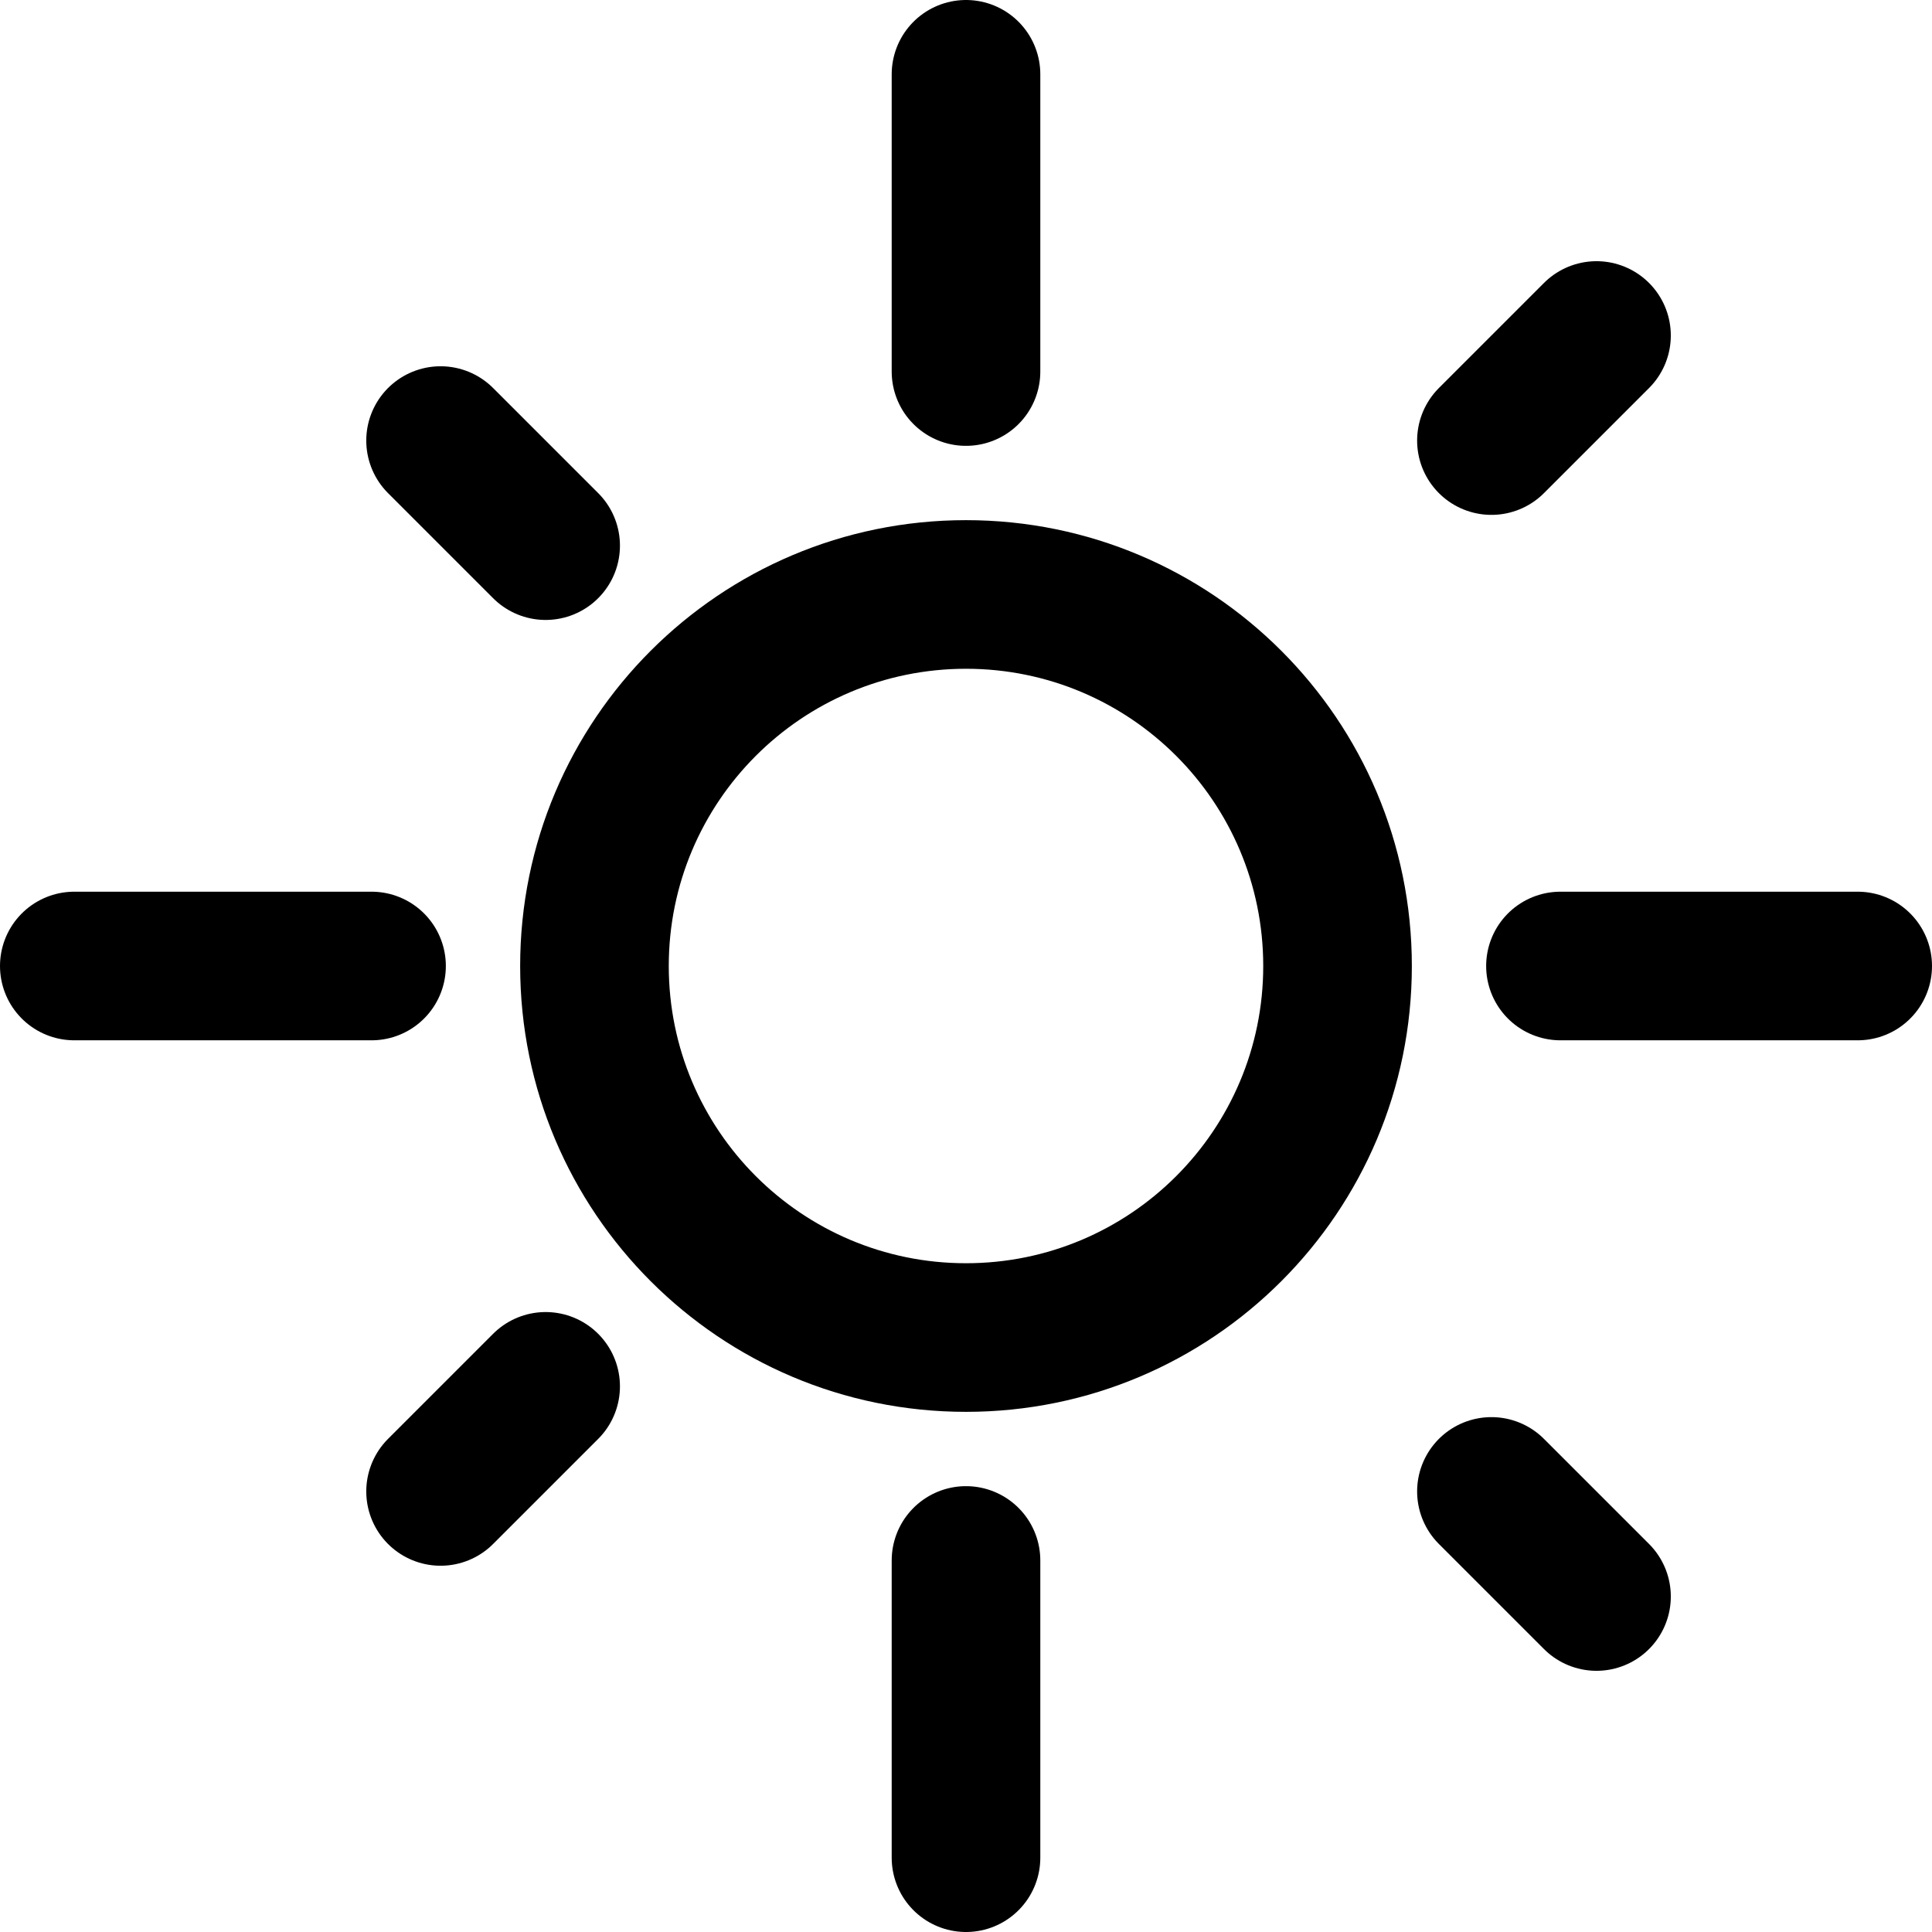
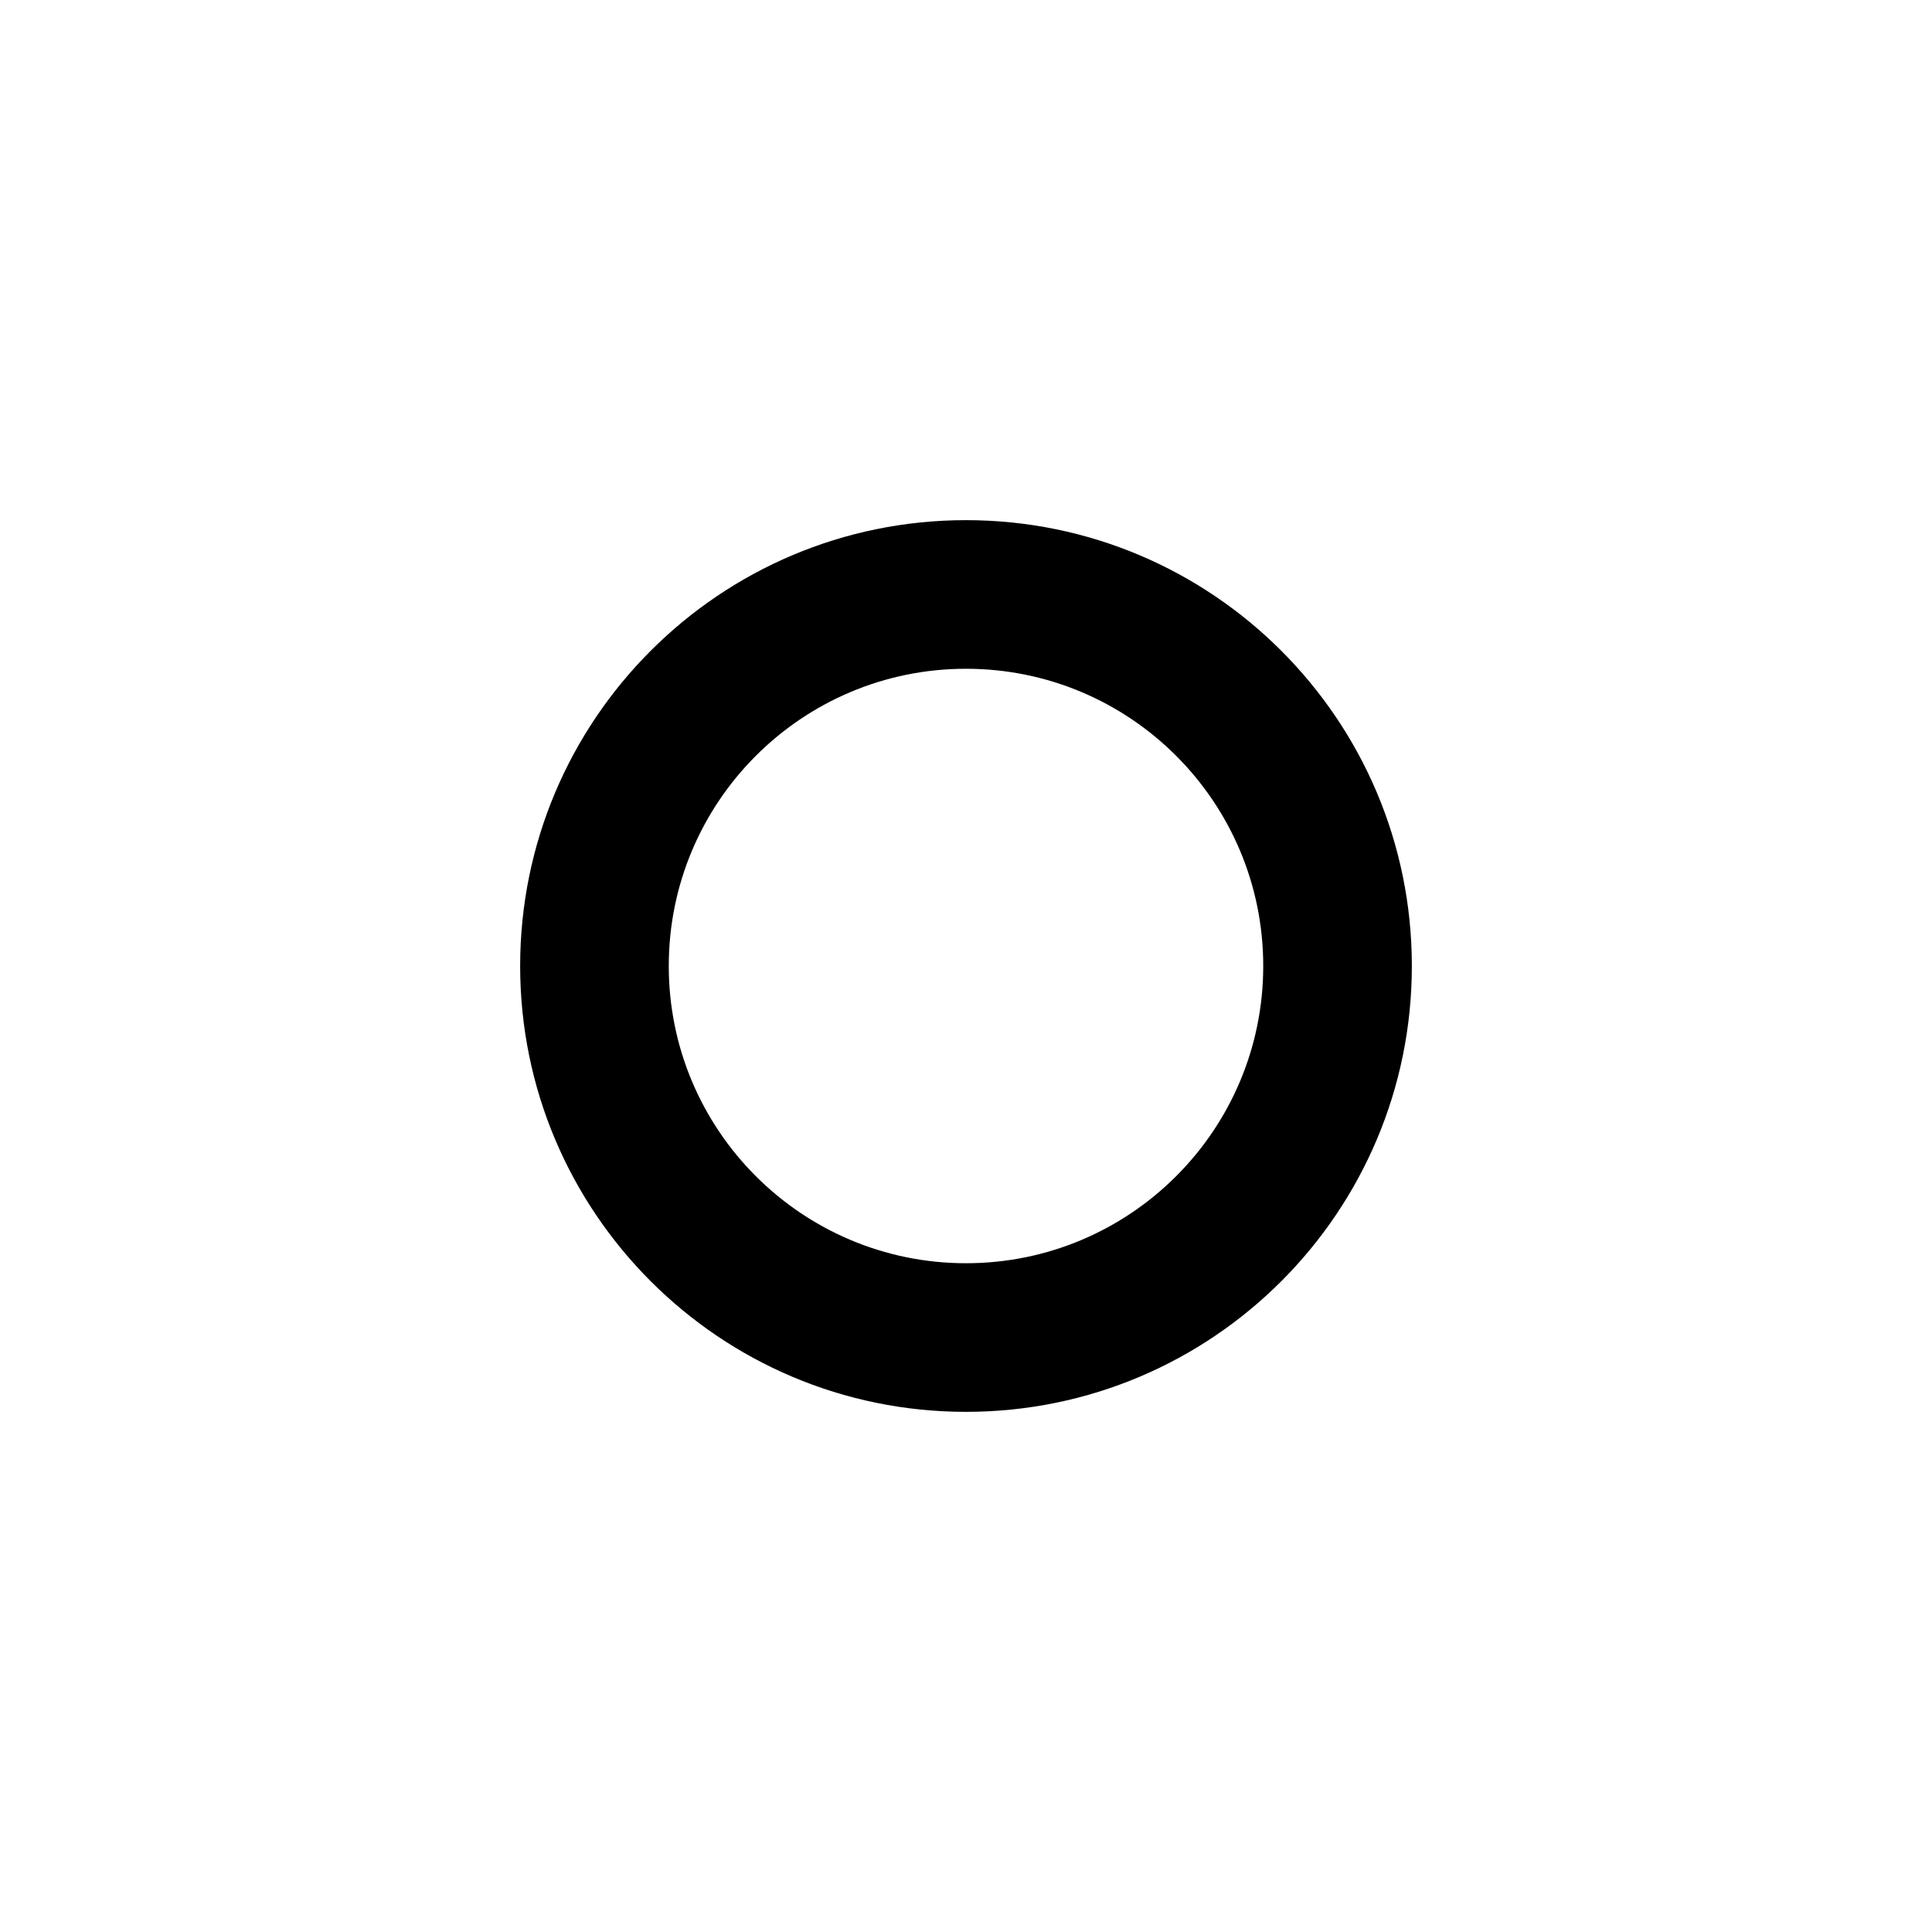
- <svg xmlns="http://www.w3.org/2000/svg" width="26" height="26" viewBox="0 0 26 26" fill="none">
-   <line x1="13" y1="1" x2="13" y2="5" stroke="black" stroke-width="2" stroke-linecap="round" />
-   <line x1="13" y1="21" x2="13" y2="25" stroke="black" stroke-width="2" stroke-linecap="round" />
-   <line x1="25" y1="13" x2="21" y2="13" stroke="black" stroke-width="2" stroke-linecap="round" />
-   <line x1="5" y1="13" x2="1" y2="13" stroke="black" stroke-width="2" stroke-linecap="round" />
-   <line x1="21.485" y1="4.515" x2="20.071" y2="5.929" stroke="black" stroke-width="2" stroke-linecap="round" />
-   <line x1="7.343" y1="18.657" x2="5.929" y2="20.071" stroke="black" stroke-width="2" stroke-linecap="round" />
-   <line x1="21.485" y1="21.485" x2="20.071" y2="20.071" stroke="black" stroke-width="2" stroke-linecap="round" />
-   <line x1="7.343" y1="7.343" x2="5.929" y2="5.929" stroke="black" stroke-width="2" stroke-linecap="round" />
-   <path fill-rule="evenodd" clip-rule="evenodd" d="M13 19C16.314 19 19 16.314 19 13C19 9.686 16.314 7 13 7C9.686 7 7 9.686 7 13C7 16.314 9.686 19 13 19ZM13 17C15.209 17 17 15.209 17 13C17 10.791 15.209 9 13 9C10.791 9 9 10.791 9 13C9 15.209 10.791 17 13 17Z" fill="black" />
+ <svg xmlns="http://www.w3.org/2000/svg" width="26" height="26" viewBox="0 0 26 26">
+   <line x1="13" y1="1" x2="13" y2="5" stroke-width="2" stroke-linecap="round" />
+   <line x1="13" y1="21" x2="13" y2="25" stroke-width="2" stroke-linecap="round" />
+   <line x1="25" y1="13" x2="21" y2="13" stroke-width="2" stroke-linecap="round" />
+   <line x1="5" y1="13" x2="1" y2="13" stroke-width="2" stroke-linecap="round" />
+   <line x1="21.485" y1="4.515" x2="20.071" y2="5.929" stroke-width="2" stroke-linecap="round" />
+   <line x1="7.343" y1="18.657" x2="5.929" y2="20.071" stroke-width="2" stroke-linecap="round" />
+   <line x1="21.485" y1="21.485" x2="20.071" y2="20.071" stroke-width="2" stroke-linecap="round" />
+   <line x1="7.343" y1="7.343" x2="5.929" y2="5.929" stroke-width="2" stroke-linecap="round" />
+   <path fill-rule="evenodd" clip-rule="evenodd" d="M13 19C16.314 19 19 16.314 19 13C19 9.686 16.314 7 13 7C9.686 7 7 9.686 7 13C7 16.314 9.686 19 13 19ZM13 17C15.209 17 17 15.209 17 13C17 10.791 15.209 9 13 9C10.791 9 9 10.791 9 13C9 15.209 10.791 17 13 17Z" />
</svg>
